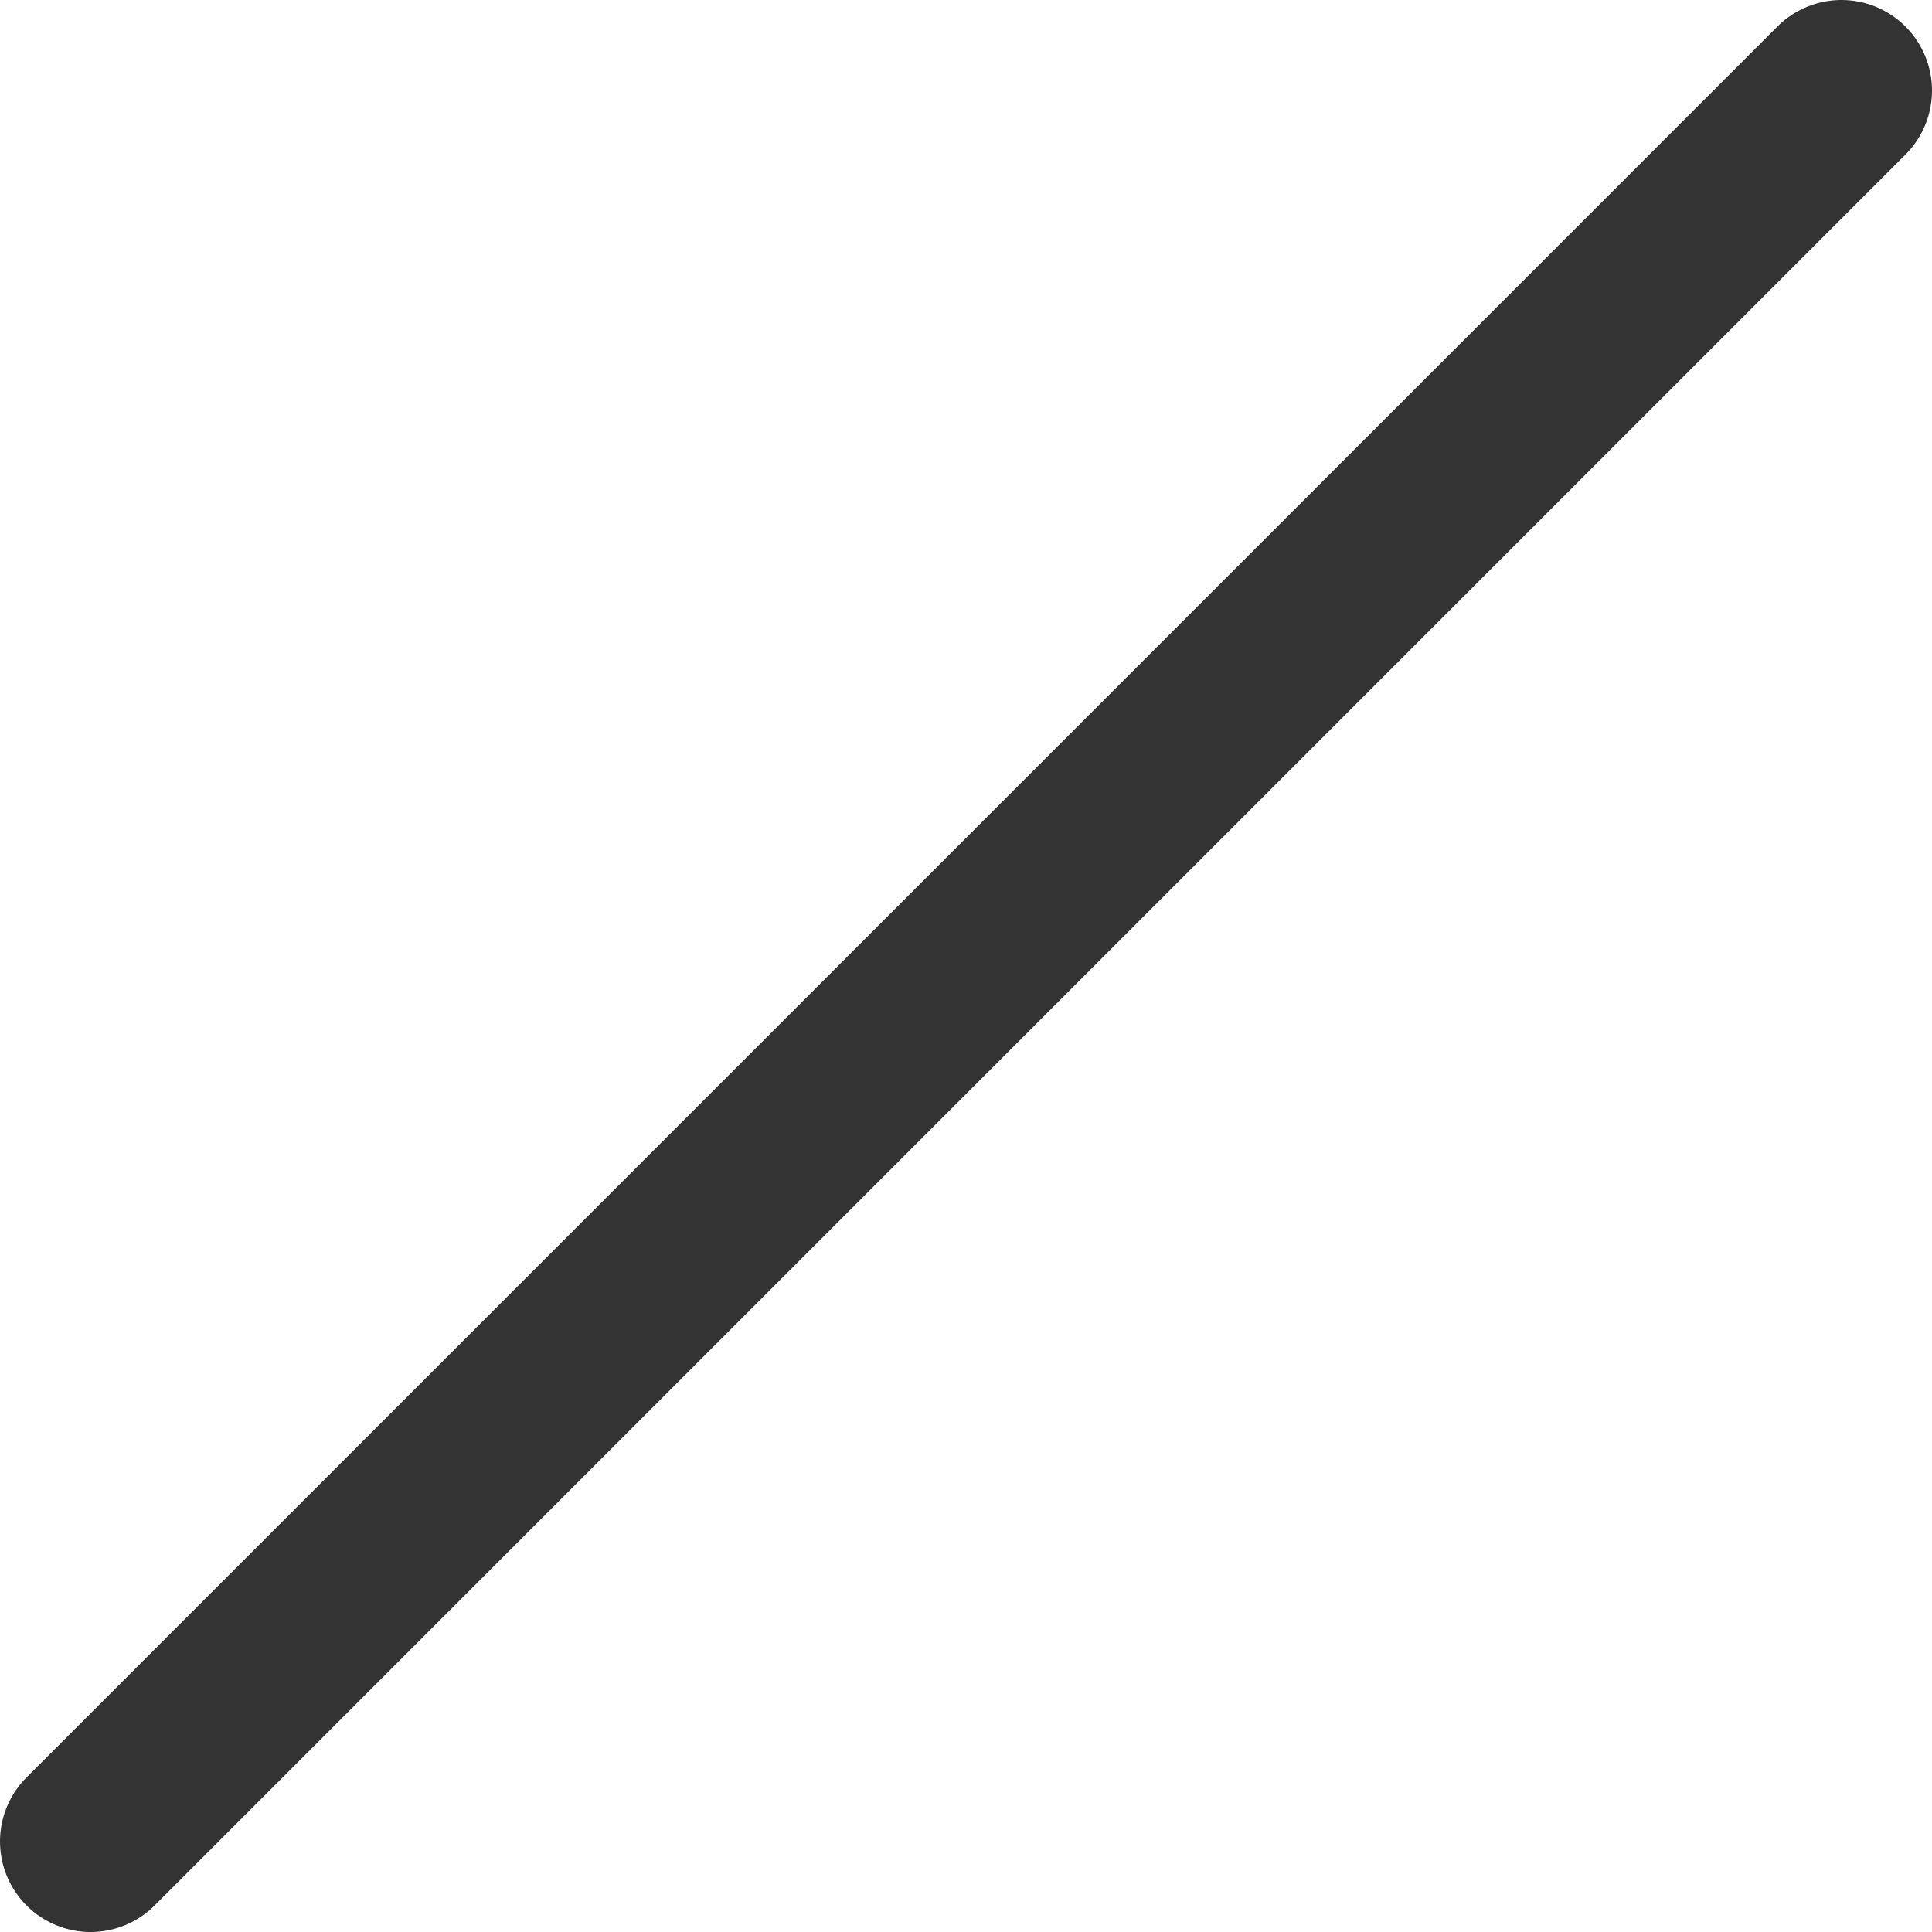
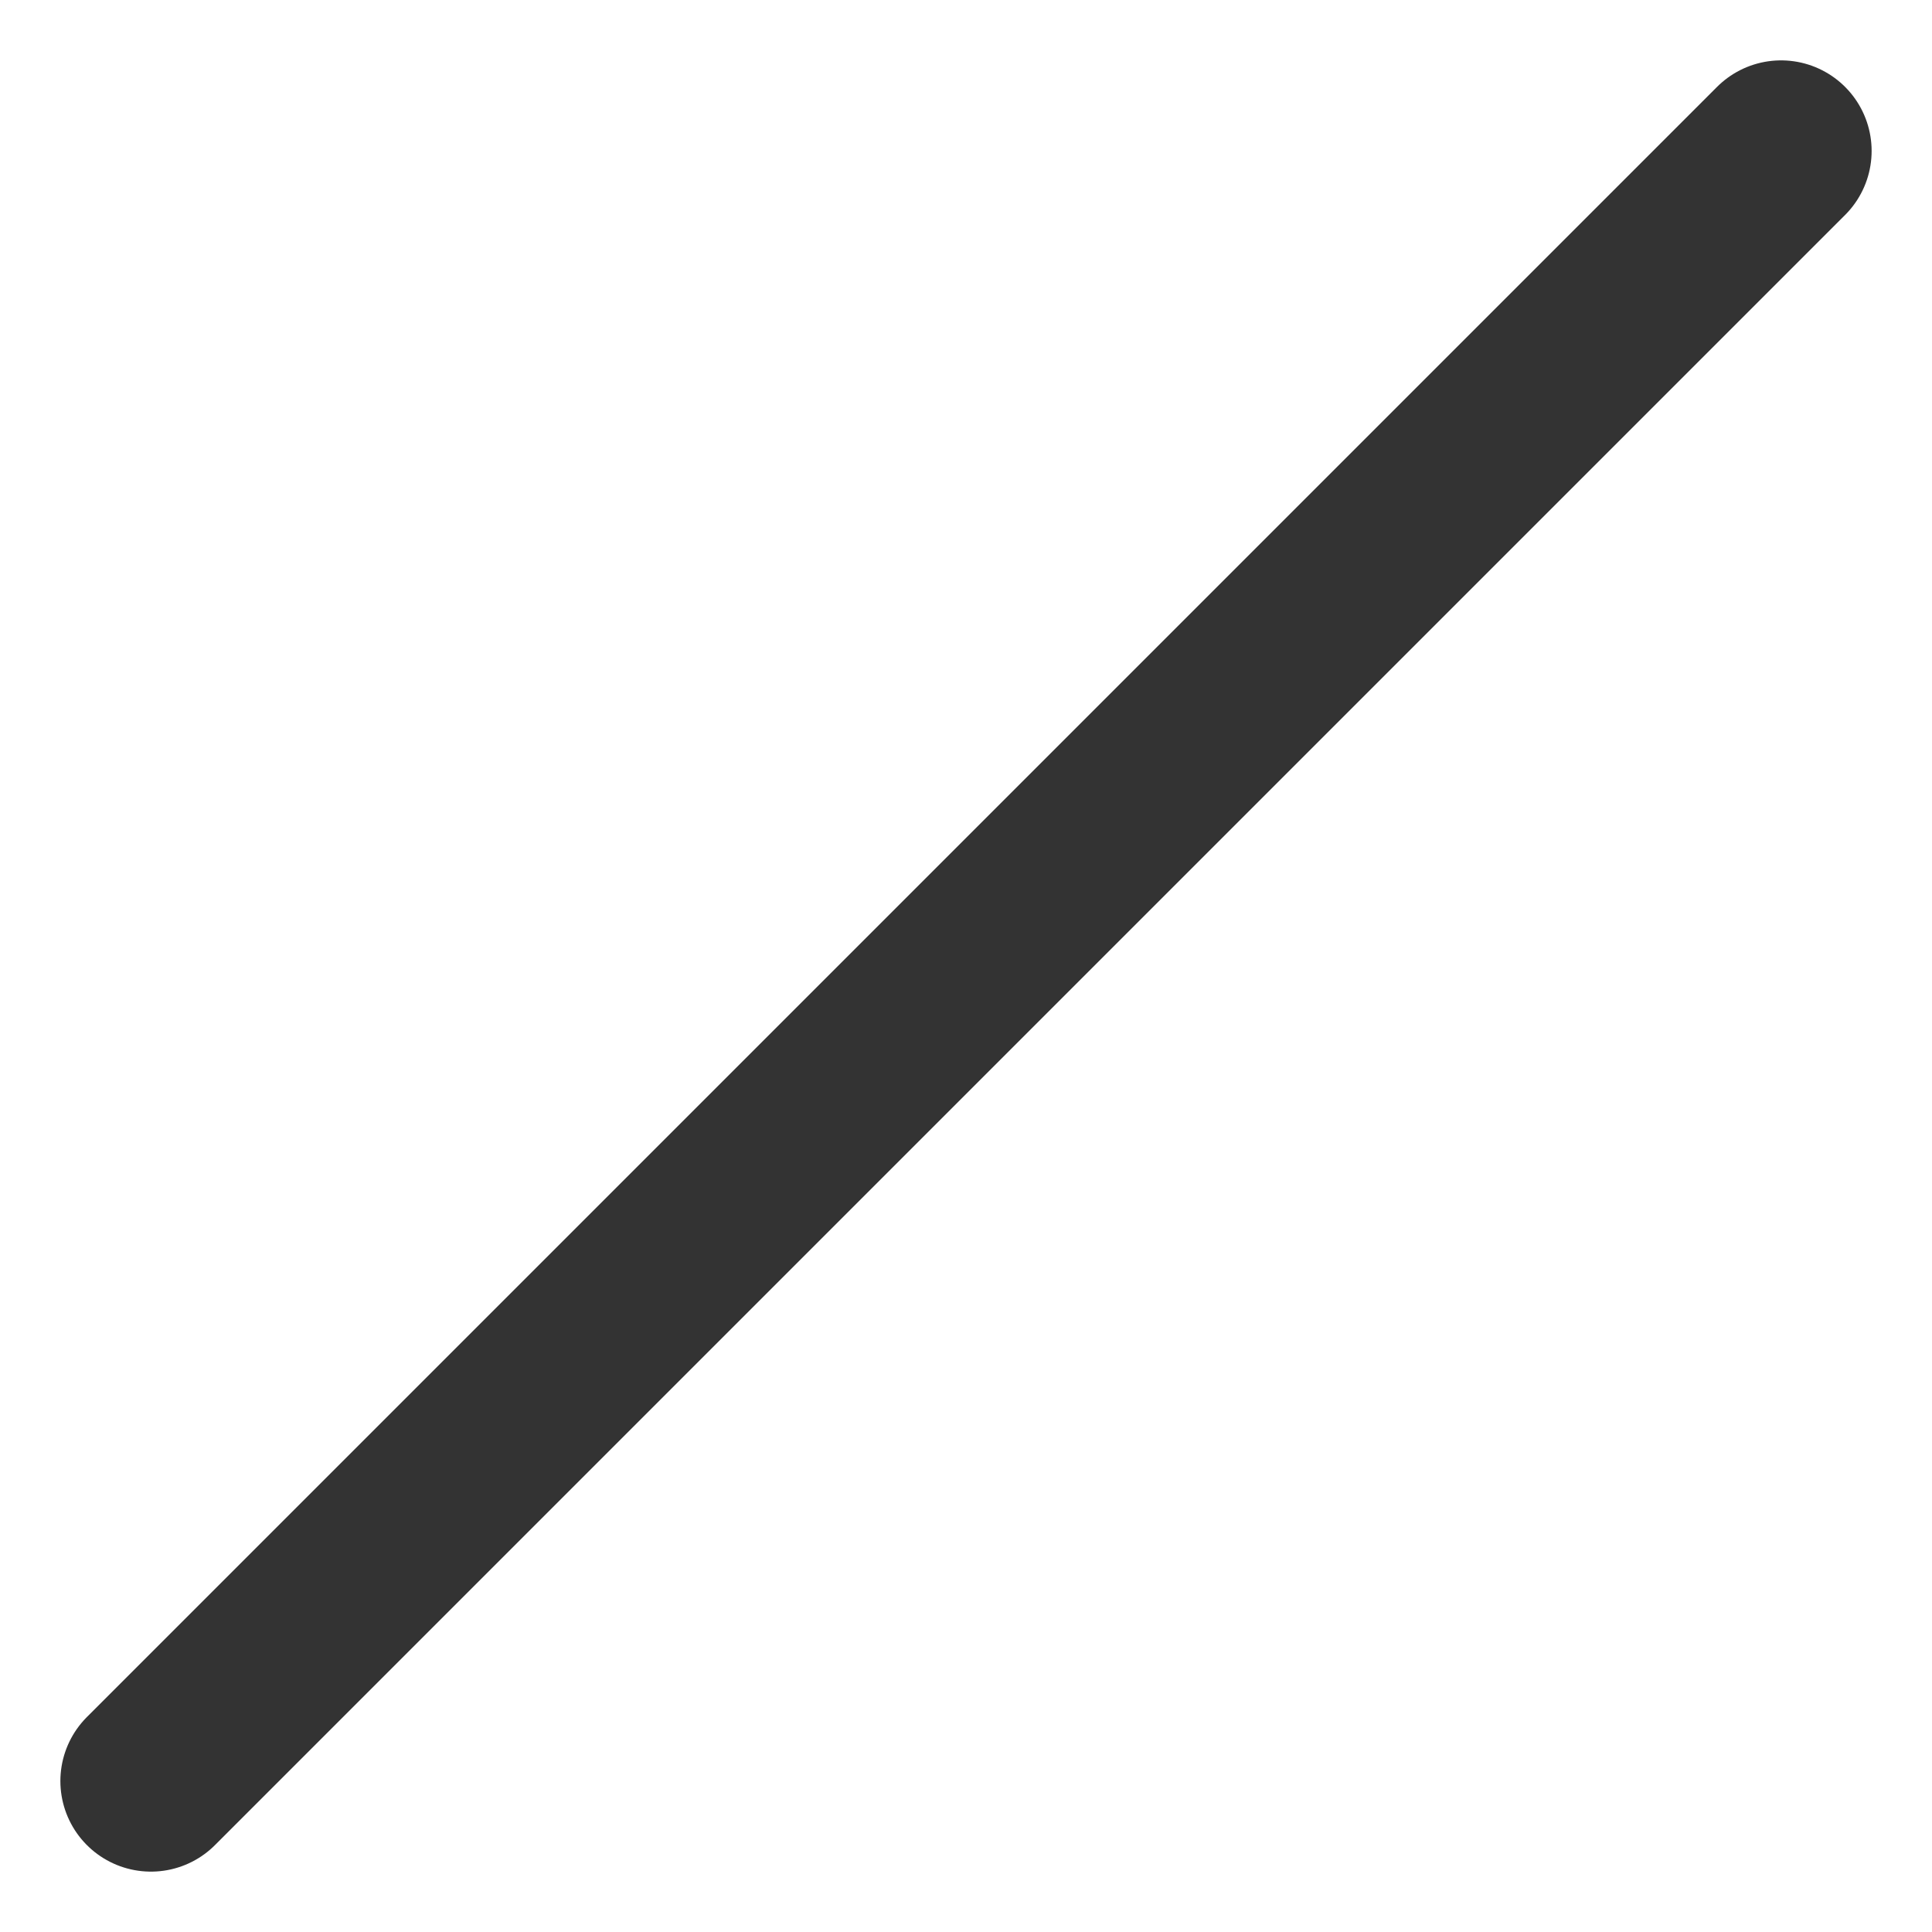
<svg xmlns="http://www.w3.org/2000/svg" version="1.1" id="svg2" height="32" width="32">
  <defs id="defs4" />
  <g transform="translate(0,-1020.362)" id="layer1">
-     <path id="path4140" d="m 1.5,1050.862 29,-29" style="fill:none;fill-rule:evenodd;stroke:#333333;stroke-width:3;stroke-linecap:round;stroke-linejoin:round;stroke-miterlimit:4;stroke-dasharray:none;stroke-opacity:1" />
+     <path id="path4140" d="m 2.5,1049.862 27,-27" style="fill:none;fill-rule:evenodd;stroke:#333333;stroke-width:3;stroke-linecap:round;stroke-linejoin:round;stroke-miterlimit:4;stroke-dasharray:none;stroke-opacity:1" />
  </g>
</svg>
